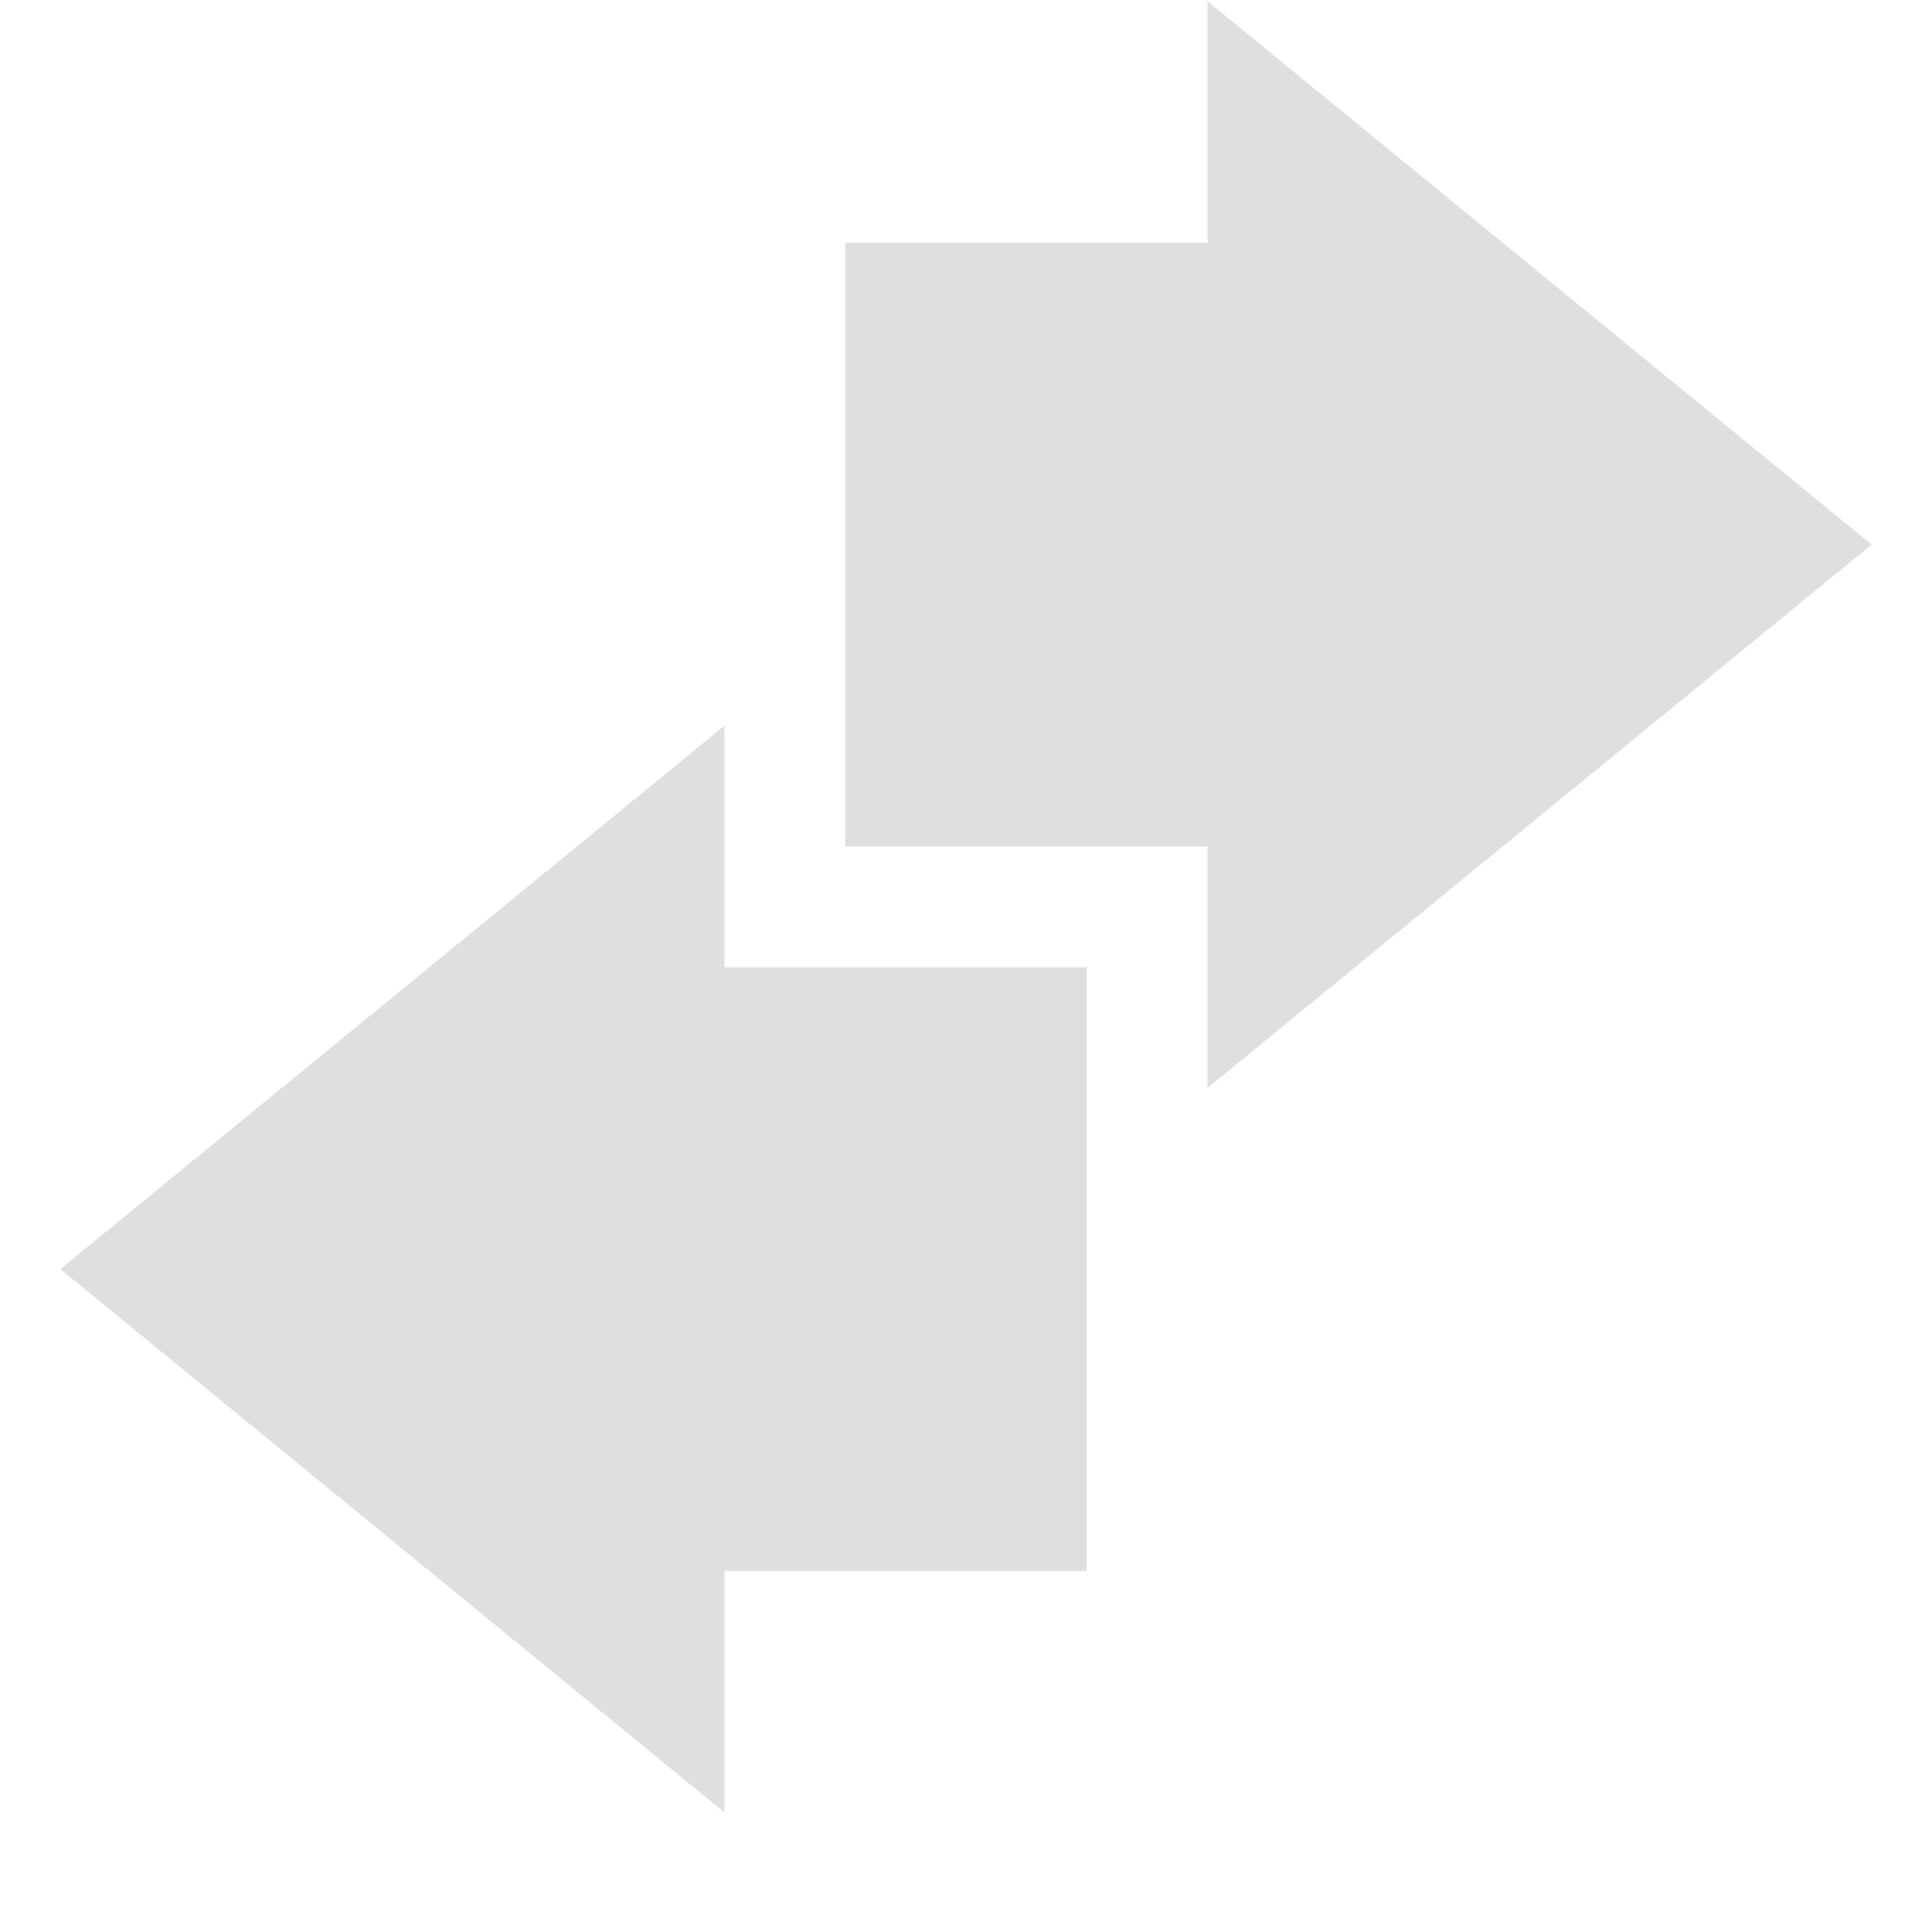
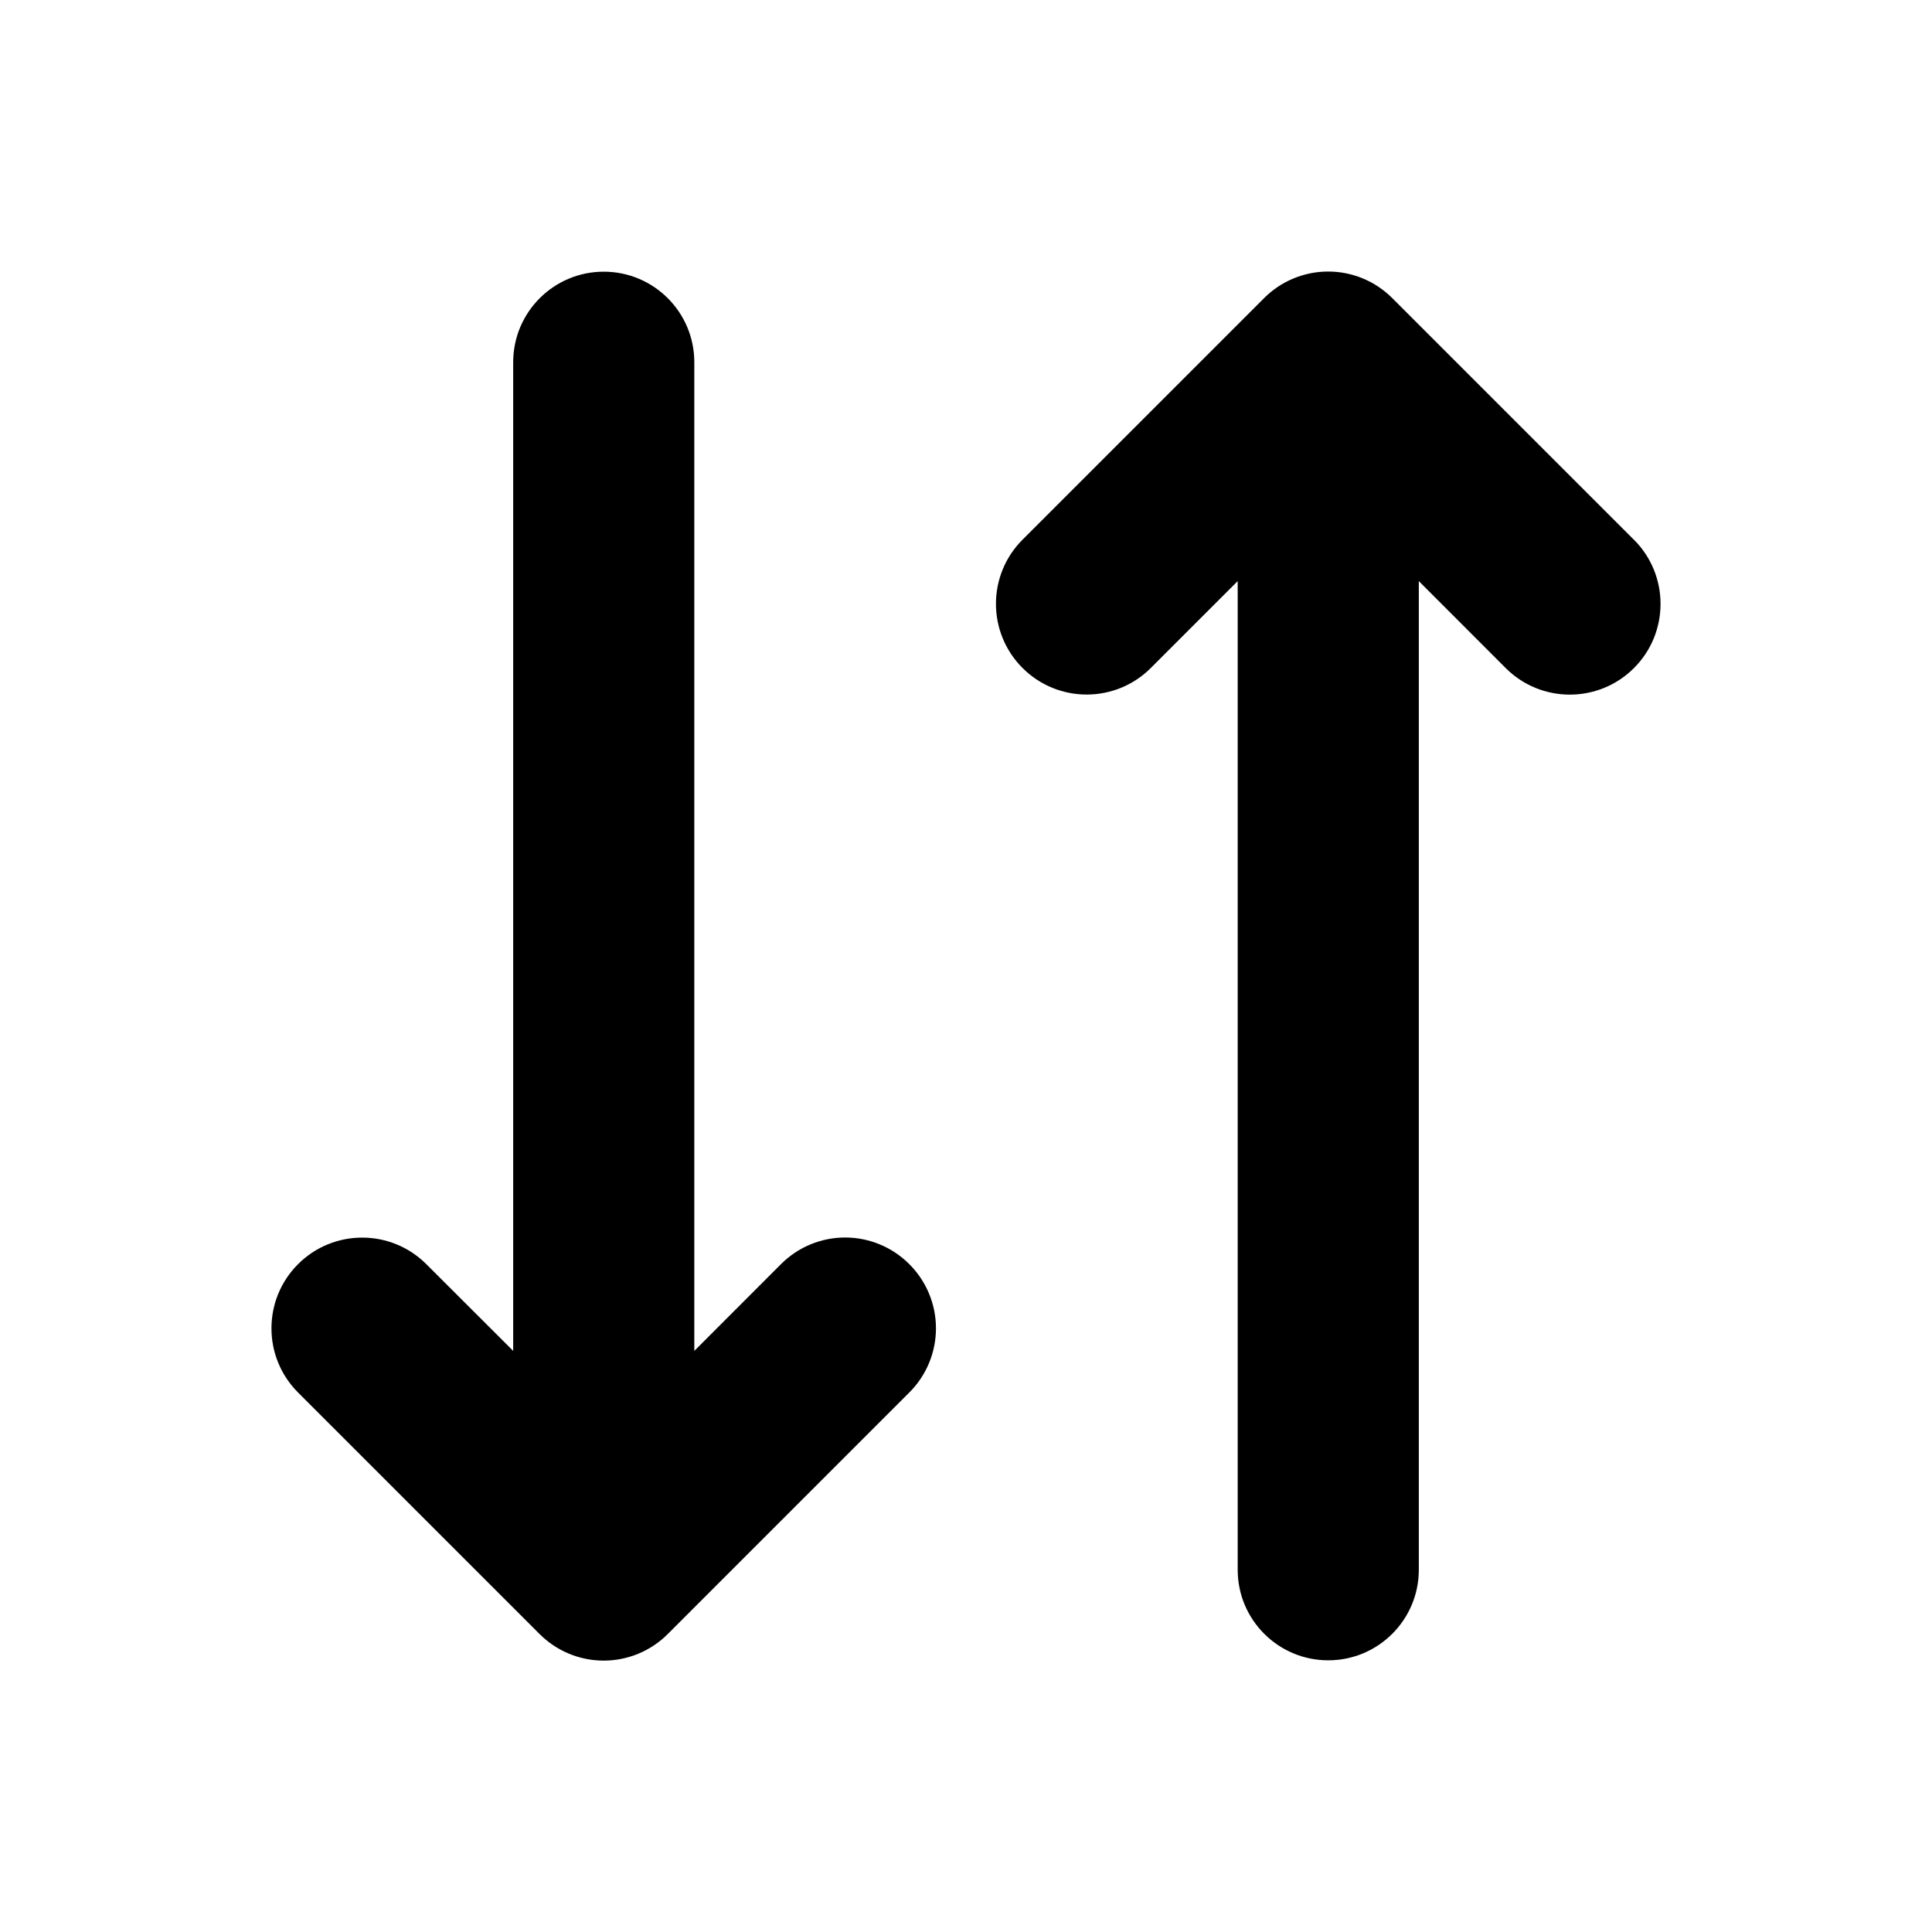
- <svg xmlns="http://www.w3.org/2000/svg" width="16" height="16" version="1.1">
-   <defs>
-     <style id="current-color-scheme" type="text/css">
-    .ColorScheme-Text { color:#dfdfdf; } .ColorScheme-Highlight { color:#4285f4; } .ColorScheme-NeutralText { color:#ff9800; } .ColorScheme-PositiveText { color:#4caf50; } .ColorScheme-NegativeText { color:#f44336; }
-   </style>
-   </defs>
-   <path style="fill:currentColor" class="ColorScheme-Text" d="M 10,9.01 15.5,4.51 10,0.01 C 10,0.01 10,1.34 10,2.01 H 7 V 7.01 H 10 Z" />
-   <path style="fill:currentColor" class="ColorScheme-Text" d="M 6,6.01 0.5,10.51 6,15.01 C 6,15.01 6,13.68 6,13.01 H 9 V 8.01 H 6 Z" />
+ <svg xmlns="http://www.w3.org/2000/svg" fill="currentColor" viewBox="0 0 256 256">
+   <path d="M120.49,167.51a12,12,0,0,1,0,17l-32,32a12,12,0,0,1-17,0l-32-32a12,12,0,1,1,17-17L68,179V48a12,12,0,0,1,24,0V179l11.51-11.52A12,12,0,0,1,120.49,167.51Zm96-96-32-32a12,12,0,0,0-17,0l-32,32a12,12,0,0,0,17,17L164,77V208a12,12,0,0,0,24,0V77l11.51,11.52a12,12,0,0,0,17-17Z" />
</svg>
